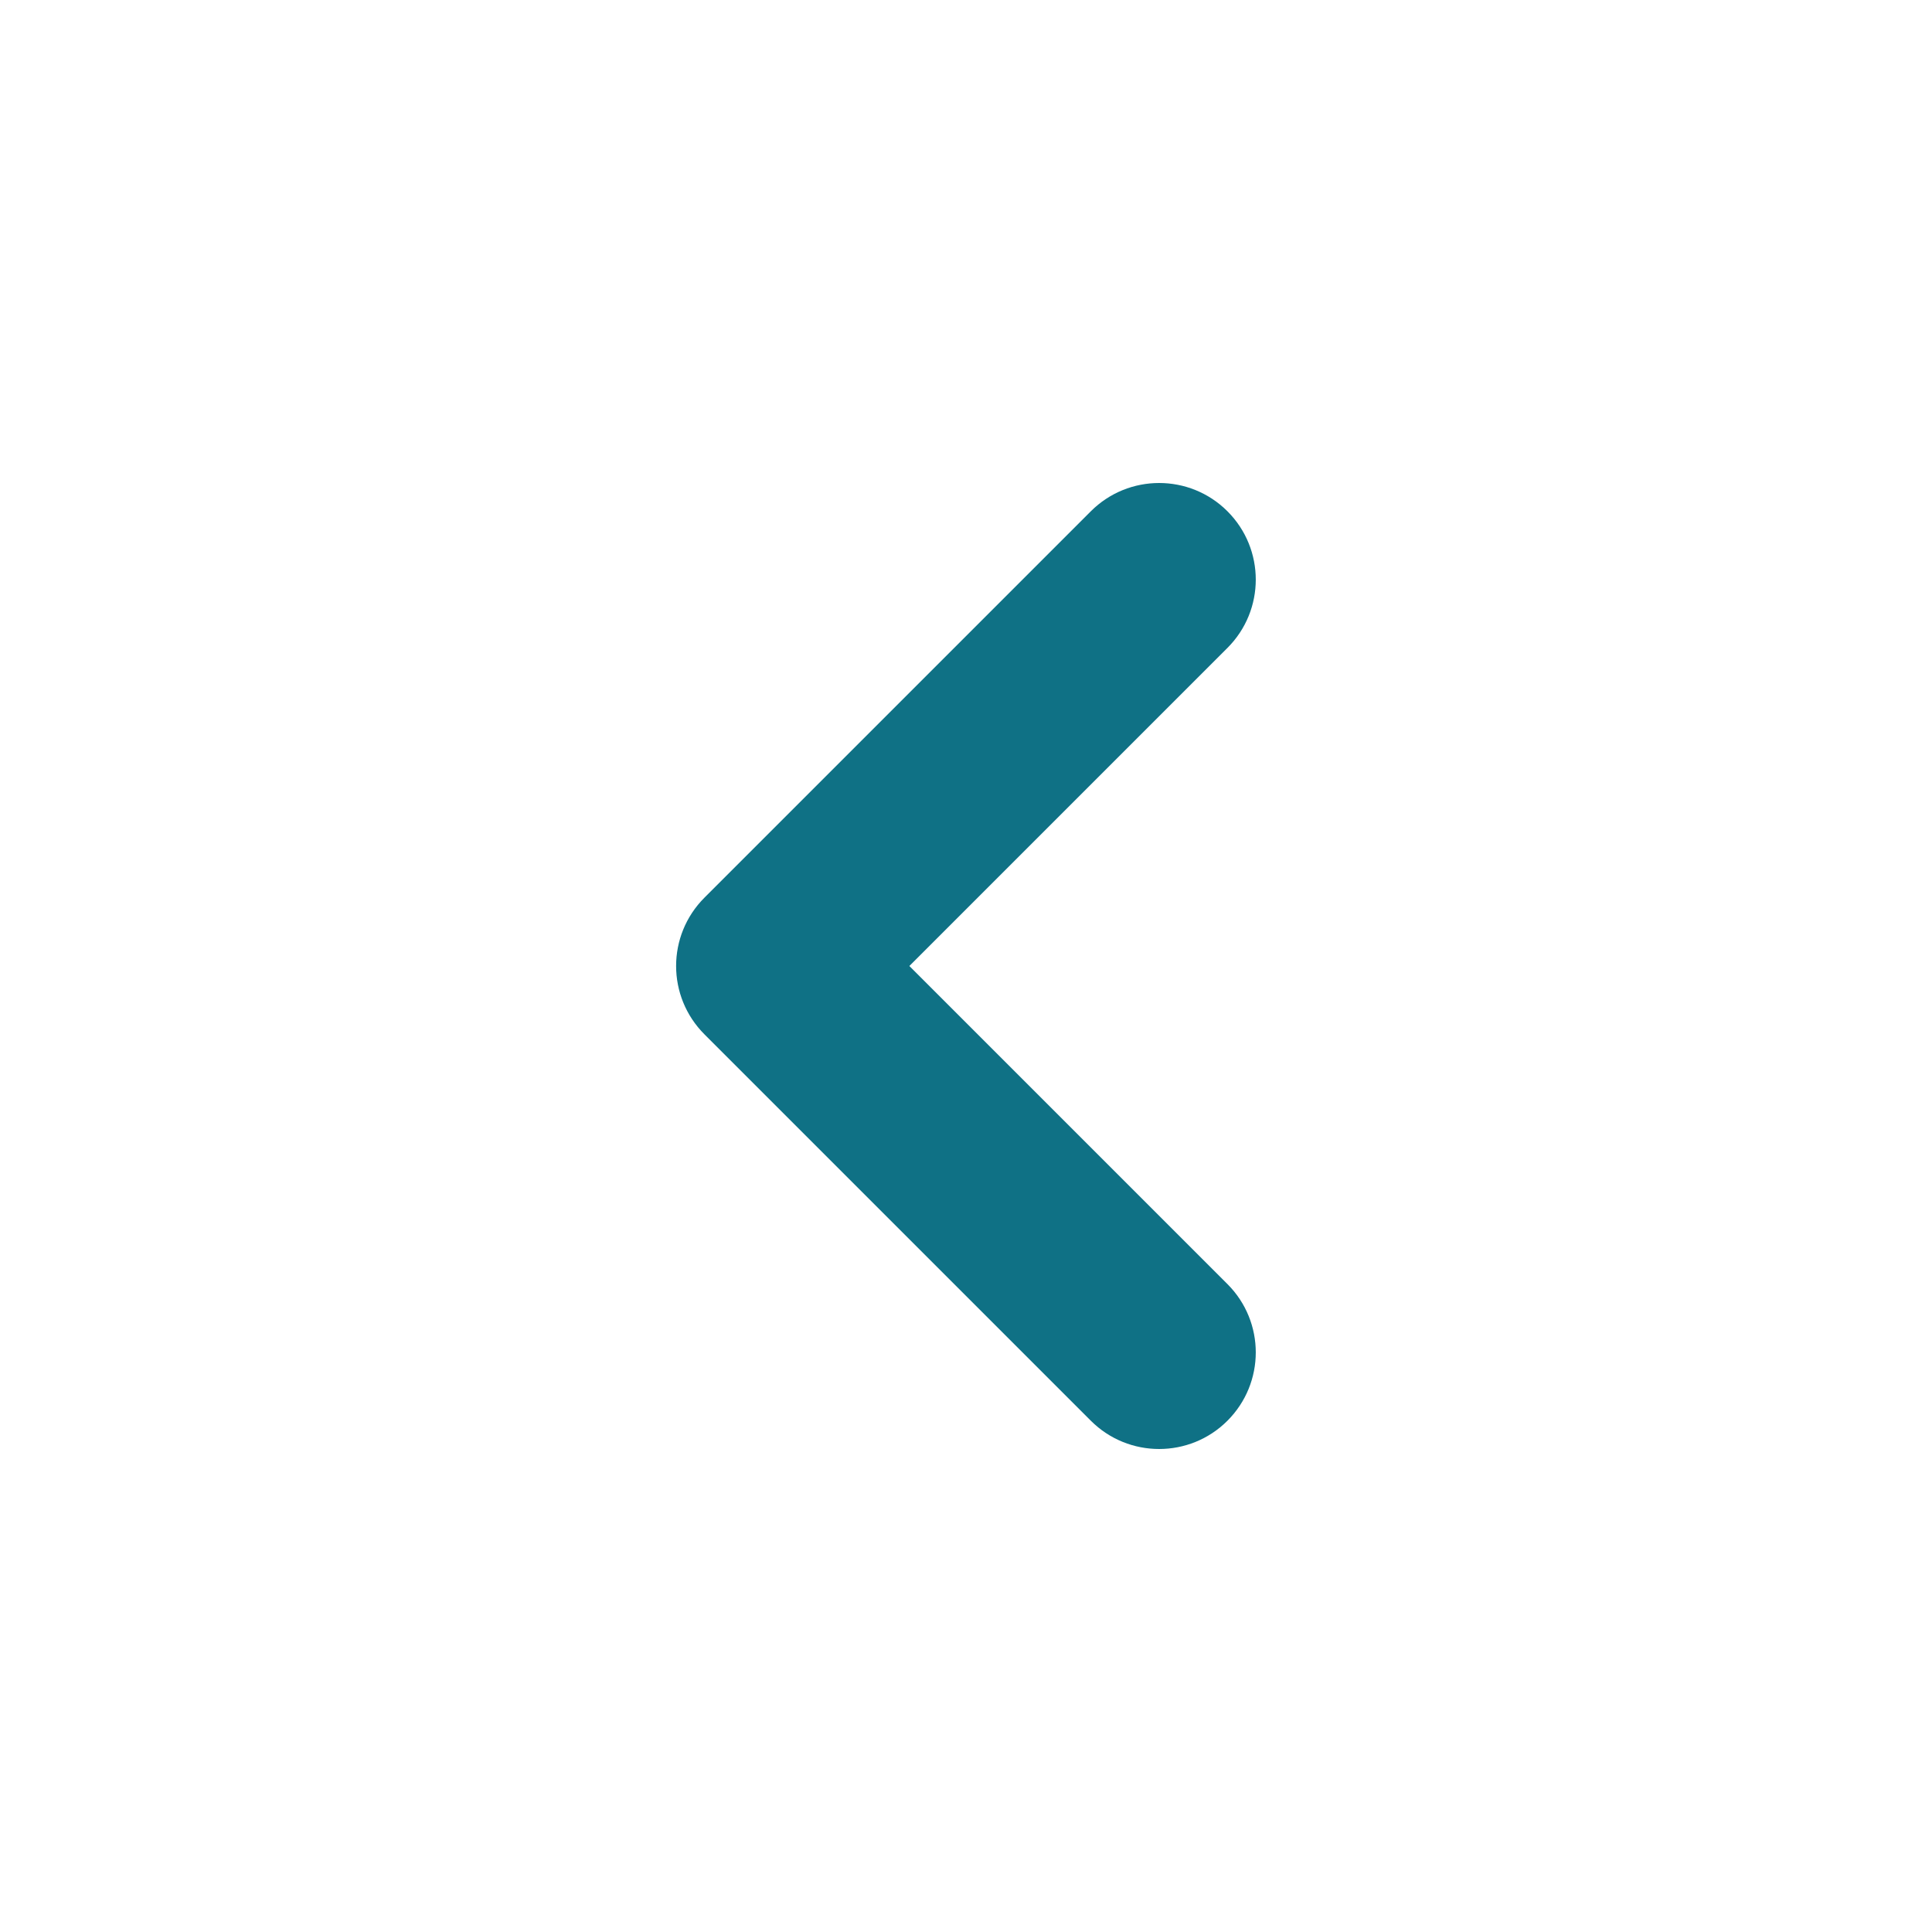
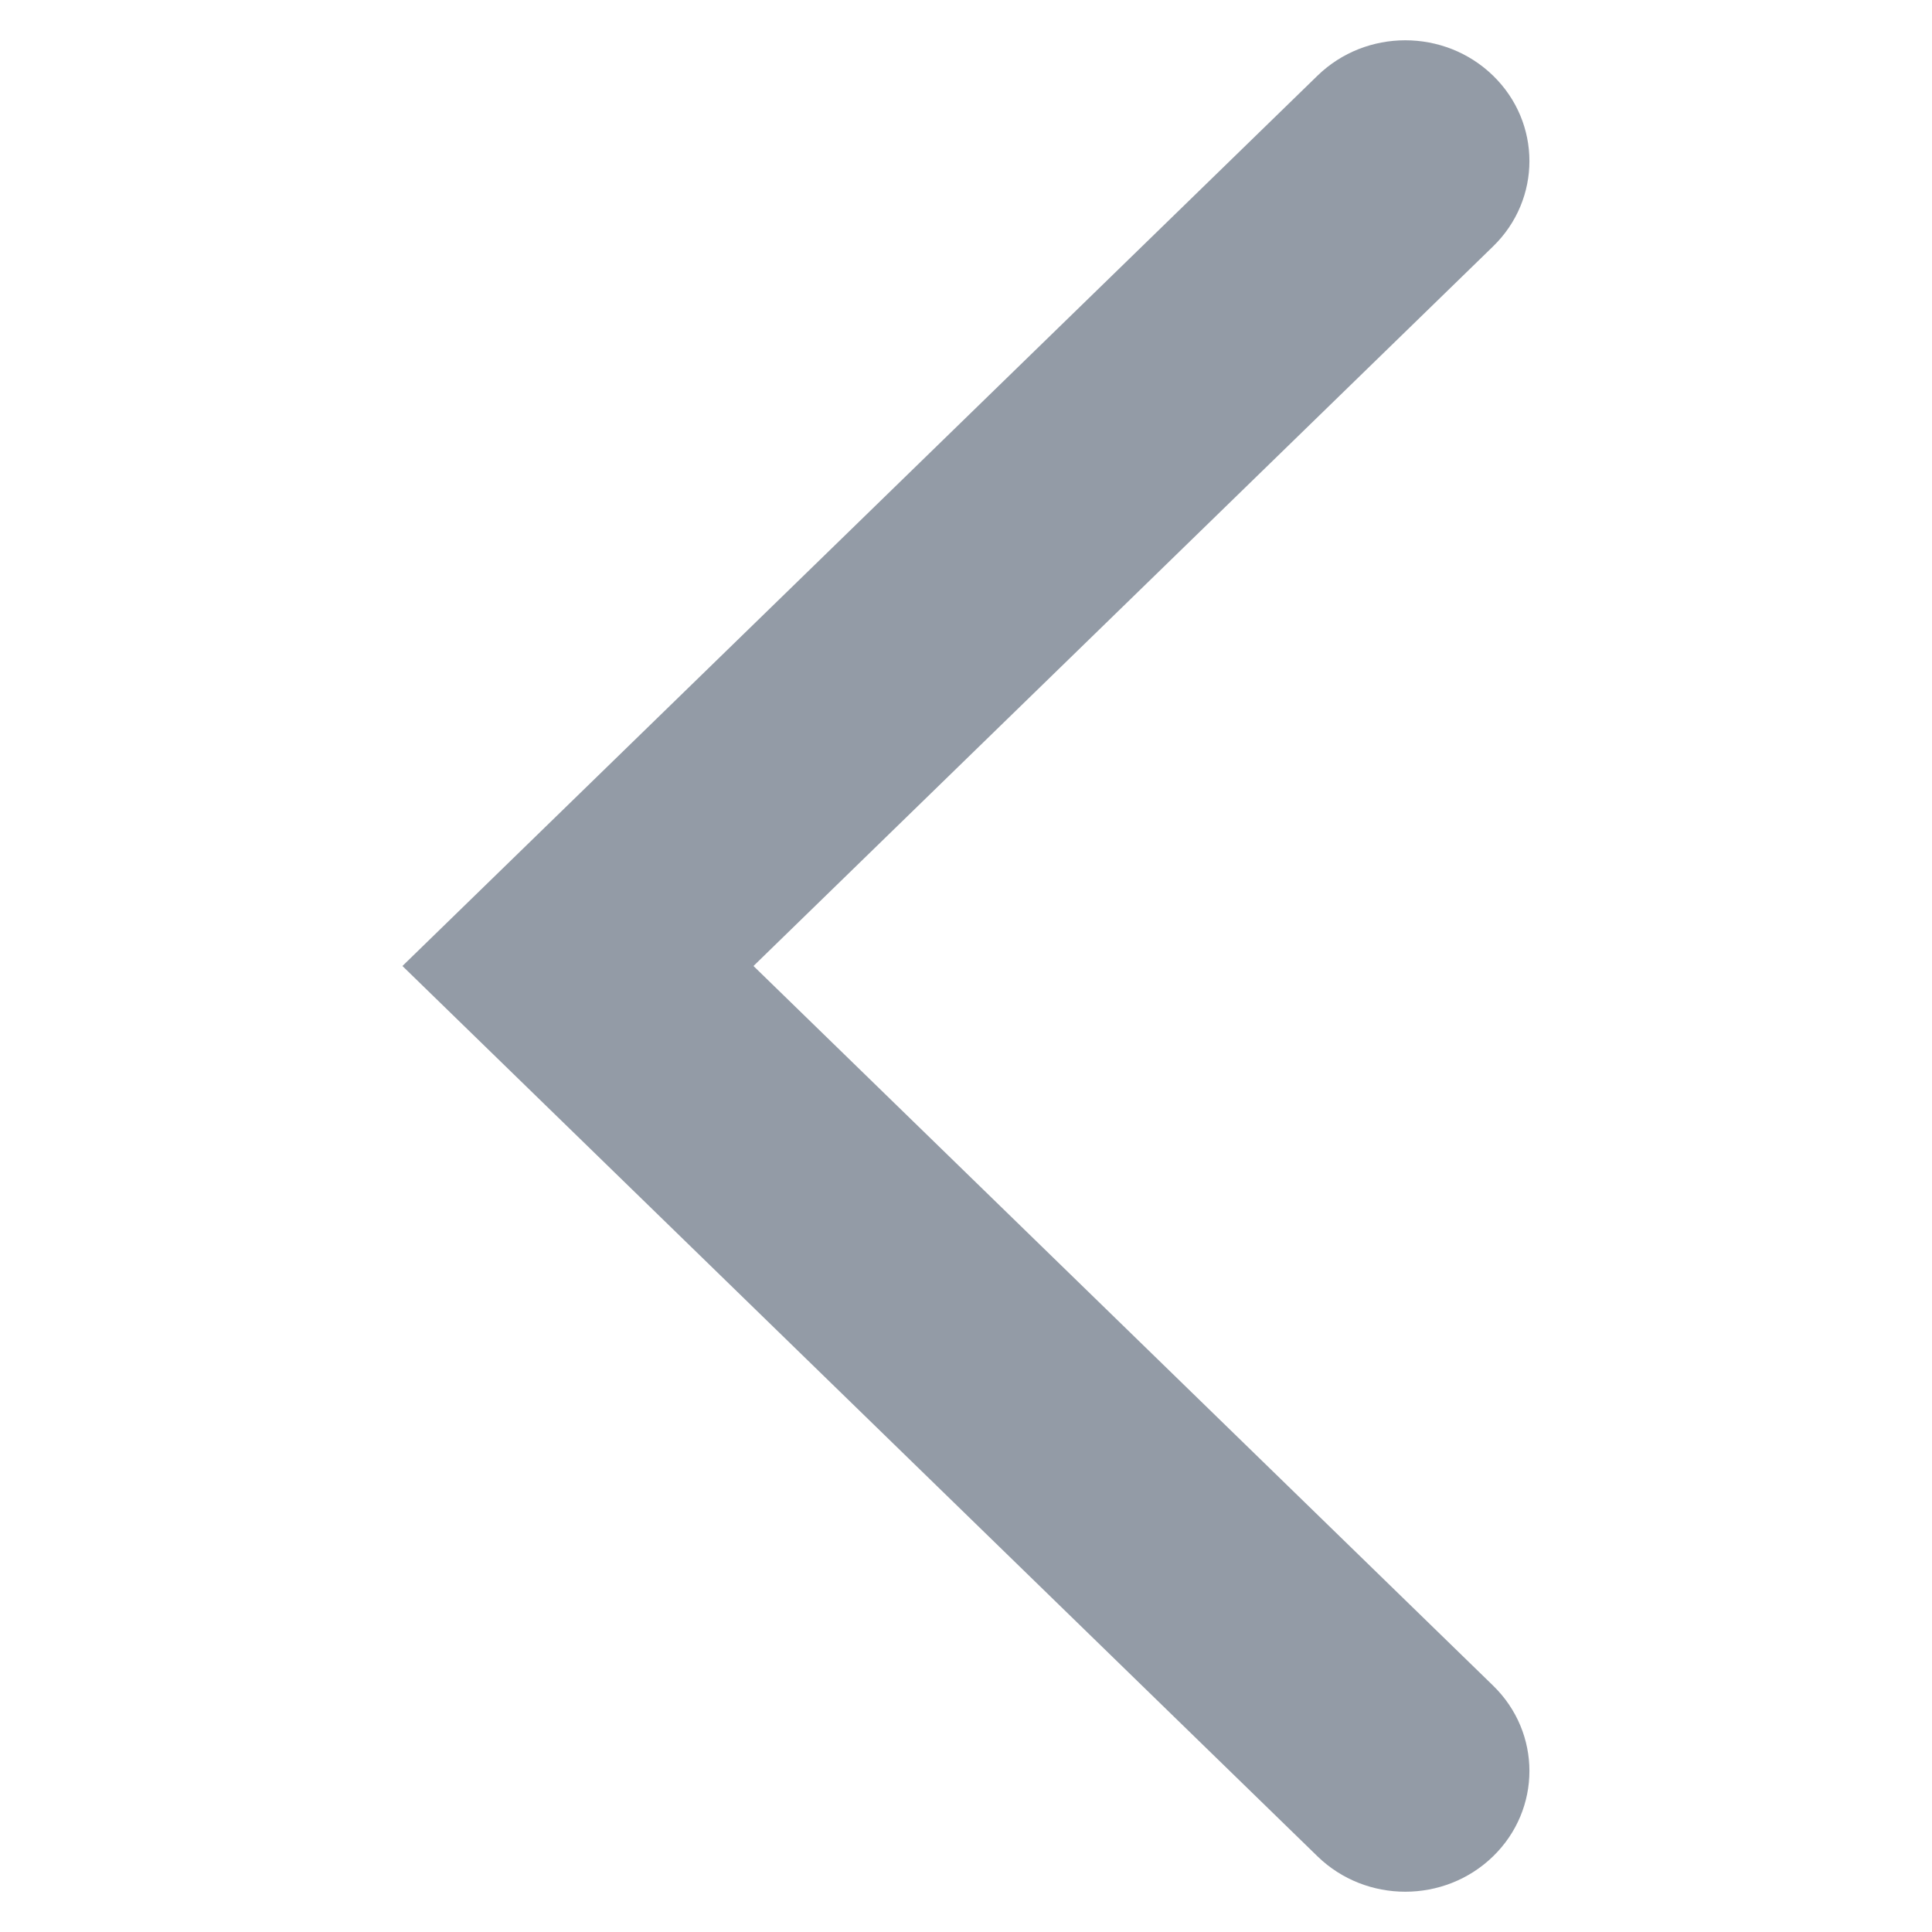
- <svg xmlns="http://www.w3.org/2000/svg" width="16" height="16" viewBox="0 0 16 16" fill="none">
-   <path fill-rule="evenodd" clip-rule="evenodd" d="M10.165 4.234C10.478 4.547 10.478 5.053 10.165 5.366L7.531 8L10.165 10.634C10.478 10.947 10.478 11.453 10.165 11.766C9.853 12.078 9.346 12.078 9.034 11.766L5.834 8.566C5.521 8.253 5.521 7.747 5.834 7.434L9.034 4.234C9.346 3.922 9.853 3.922 10.165 4.234Z" fill="#0F7185" />
+ <svg xmlns="http://www.w3.org/2000/svg" width="20" height="20" viewBox="0 0 20 20" fill="none">
+   <mask id="mask0_268_18726" style="mask-type:alpha" maskUnits="userSpaceOnUse" x="4" y="0" width="12" height="20">
+     <path fill-rule="evenodd" clip-rule="evenodd" d="M15.456 0.783C15.958 1.271 15.958 2.063 15.456 2.551L7.8 10L15.456 17.449C15.958 17.937 15.958 18.729 15.456 19.217C14.954 19.705 14.141 19.705 13.639 19.217L4.166 10L13.639 0.783C14.141 0.295 14.954 0.295 15.456 0.783Z" fill="#006FFD" />
+   </mask>
+   <g mask="url(#mask0_268_18726)">
+     <rect y="-0.001" width="19.999" height="19.999" fill="#939BA6" />
+   </g>
</svg>
